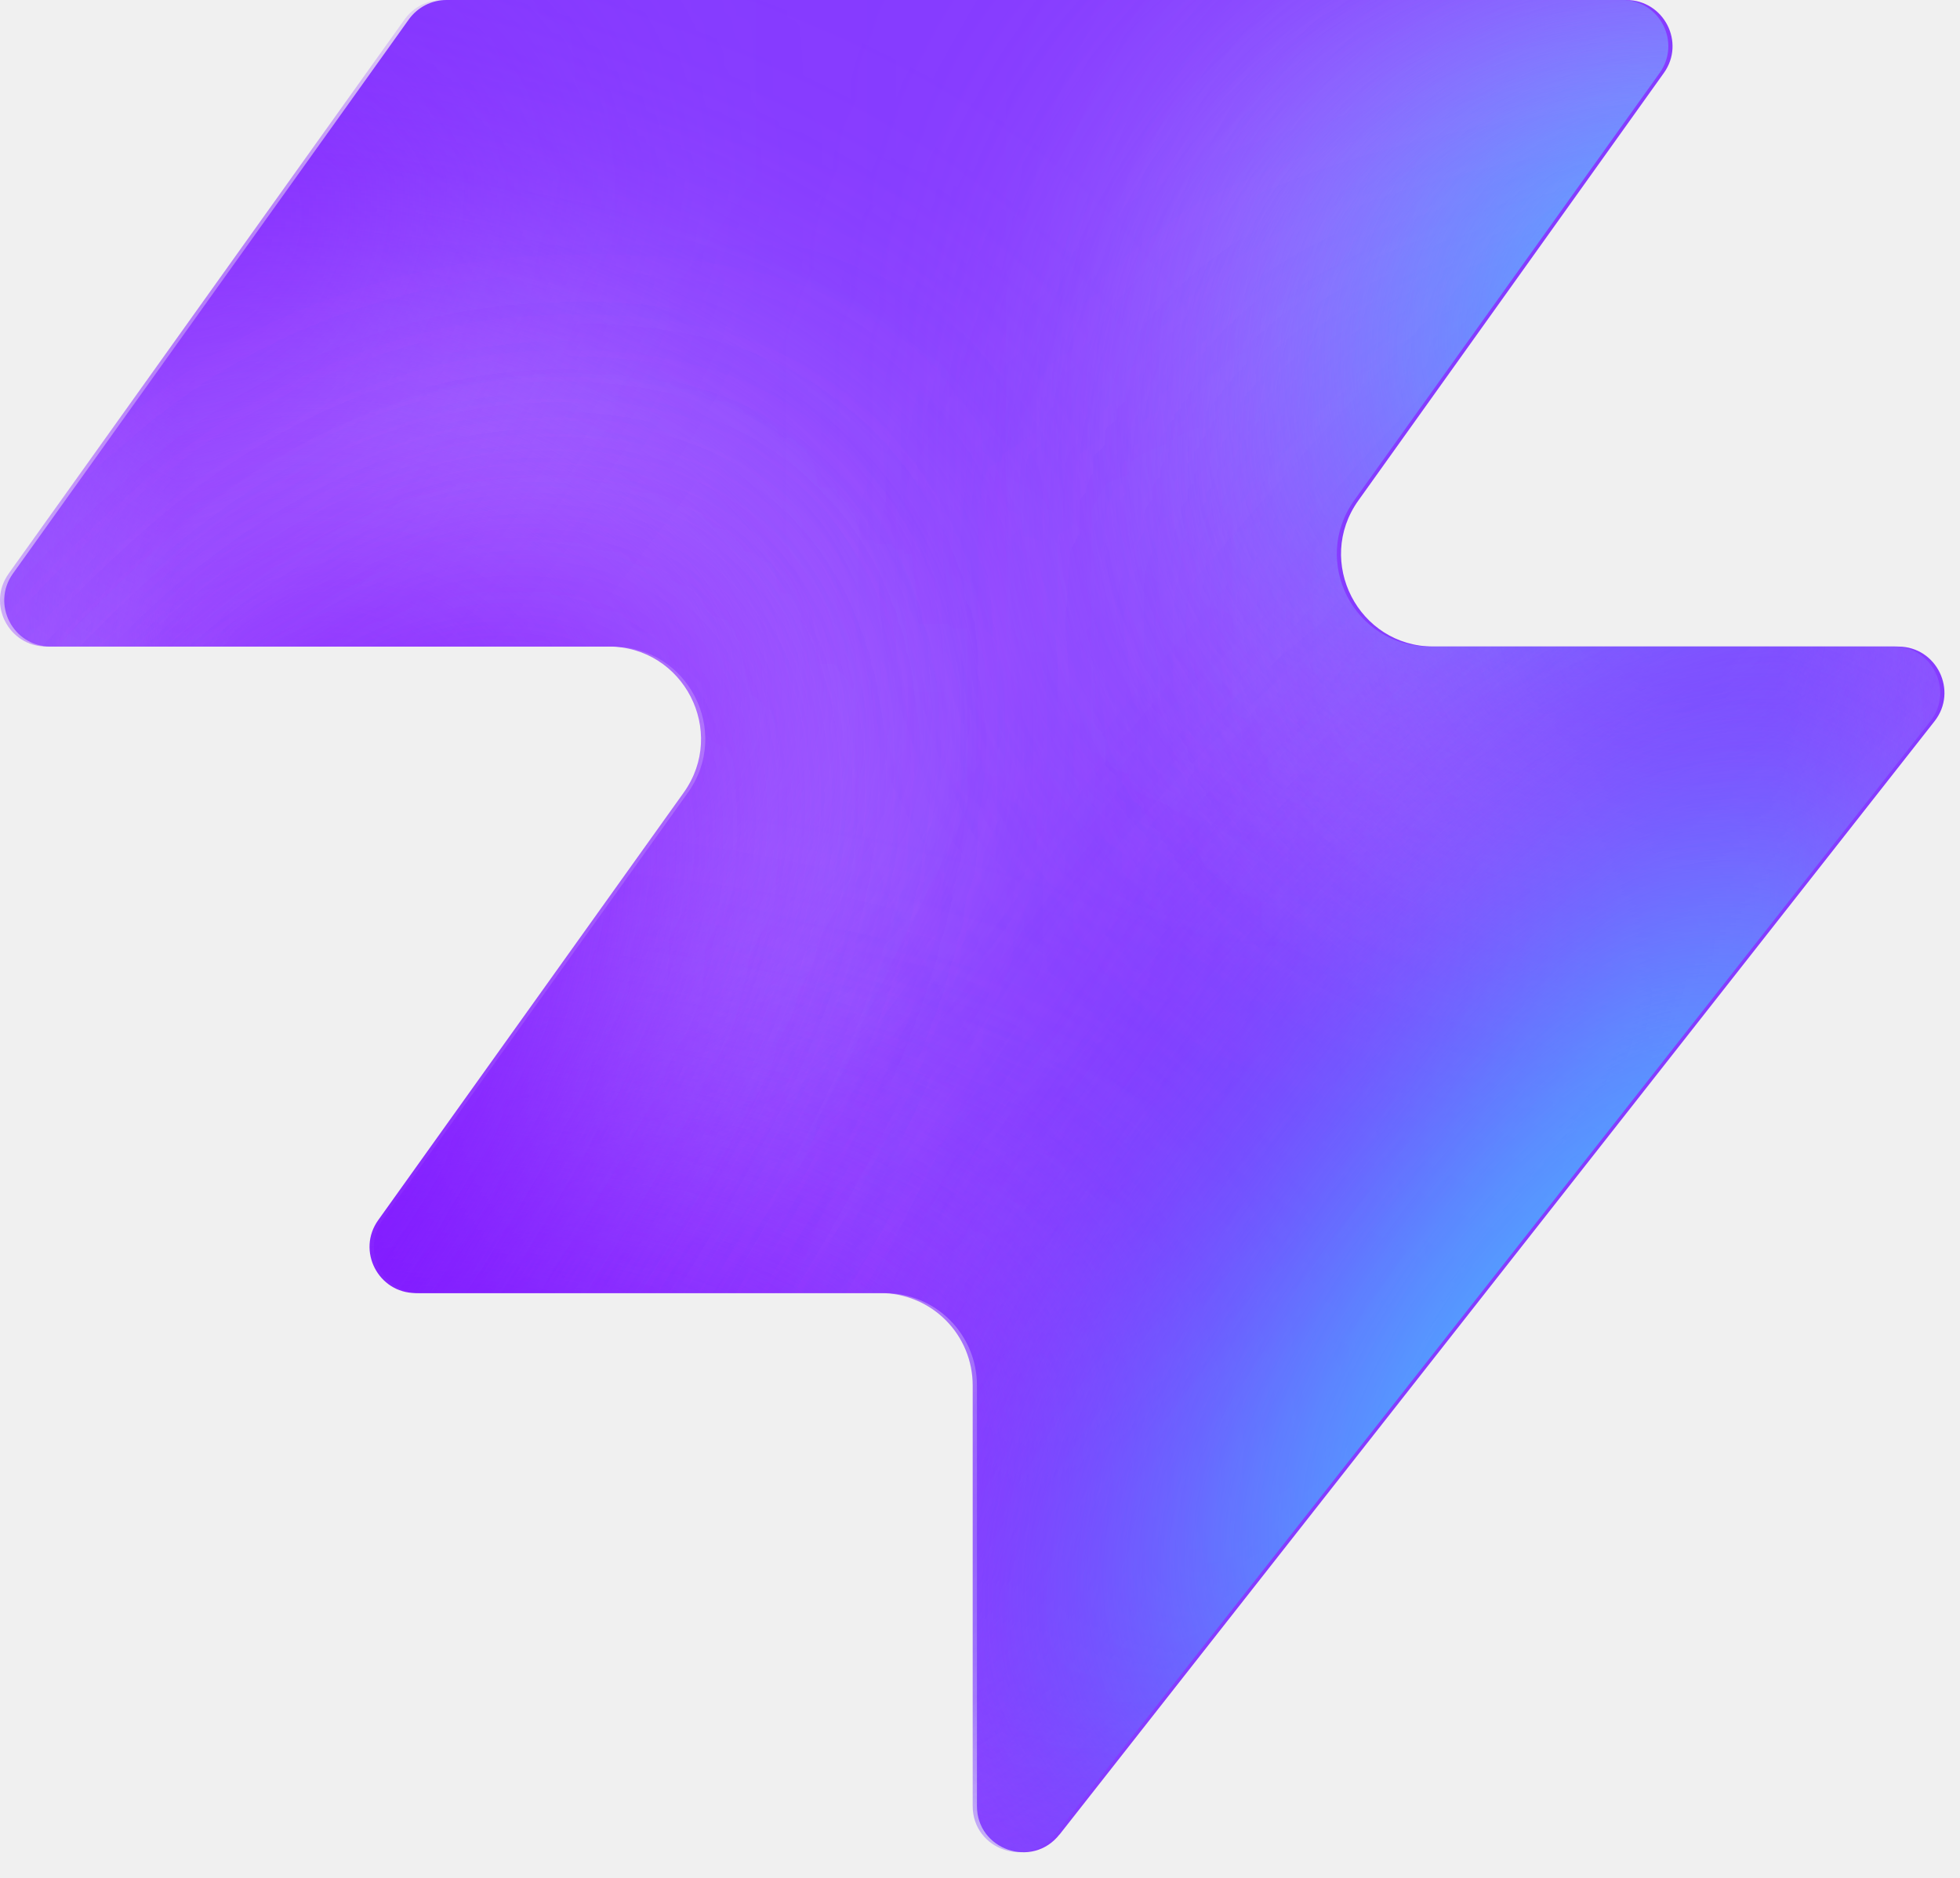
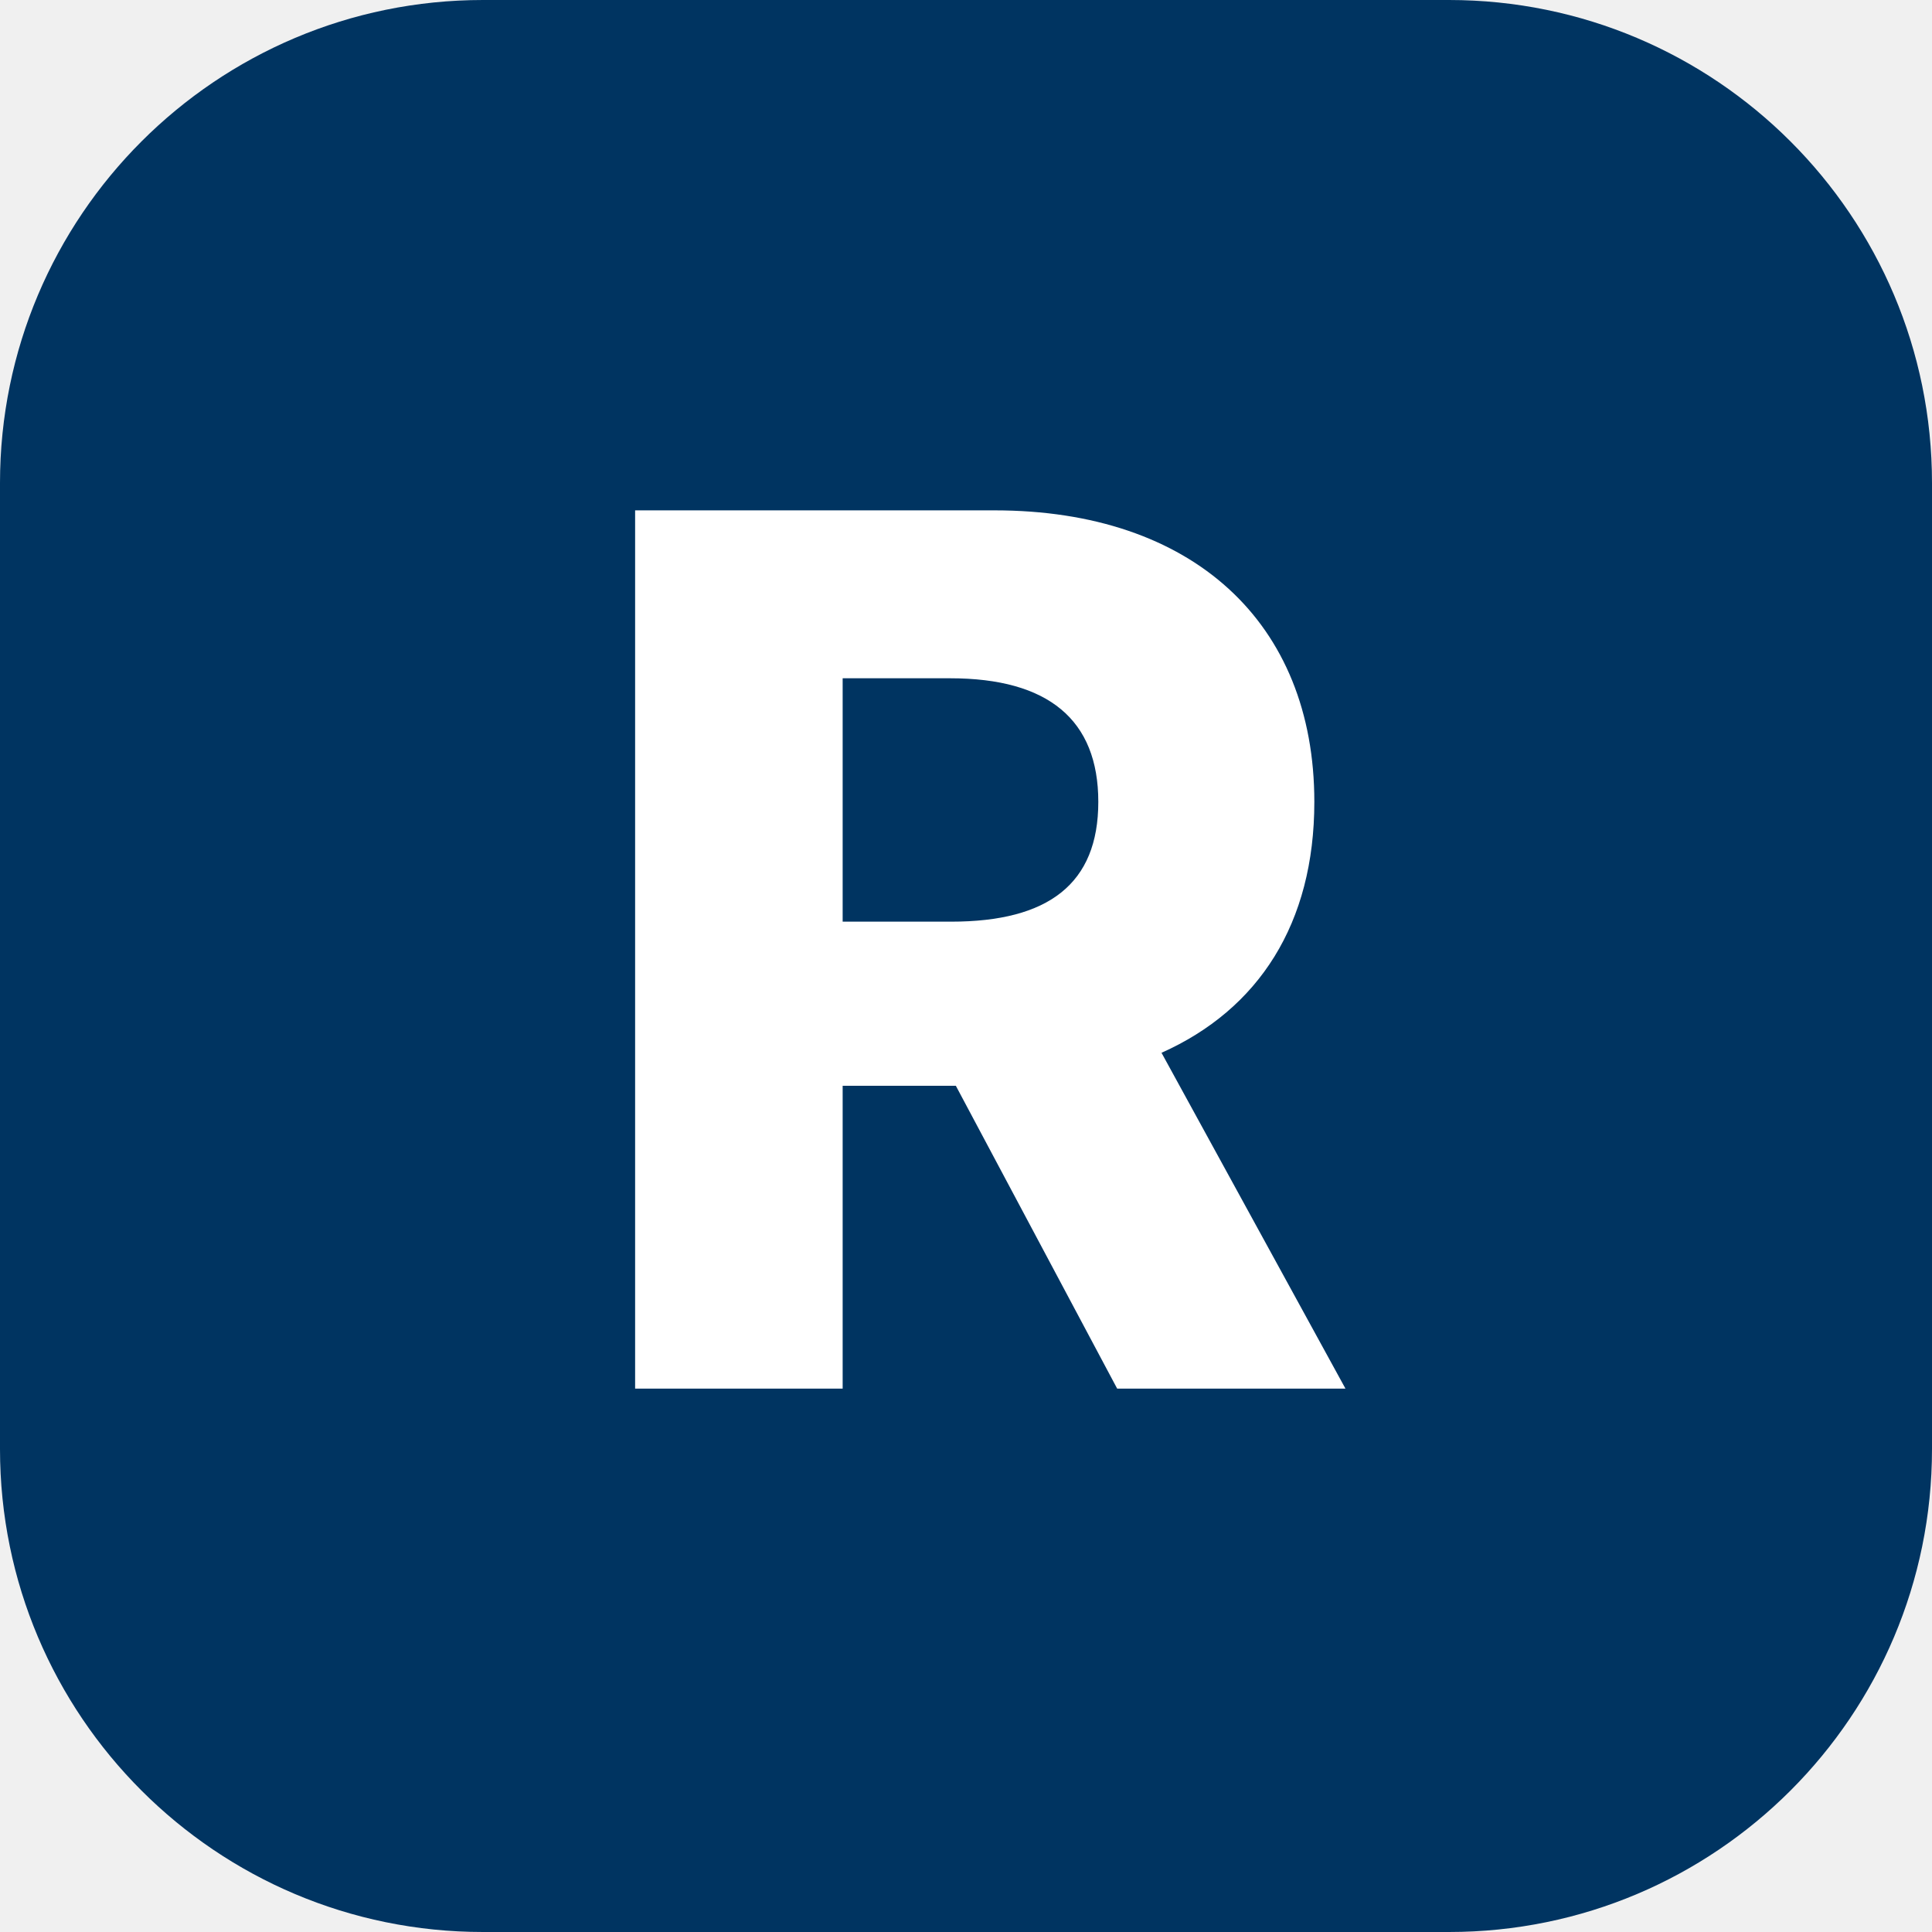
- <svg xmlns="http://www.w3.org/2000/svg" width="48" height="46" fill="none" viewBox="0 0 48 46">
-   <path fill="#863bff" d="M25.946 44.938c-.664.845-2.021.375-2.021-.698V33.937a2.26 2.26 0 0 0-2.262-2.262H10.287c-.92 0-1.456-1.04-.92-1.788l7.48-10.471c1.07-1.497 0-3.578-1.842-3.578H1.237c-.92 0-1.456-1.04-.92-1.788L10.013.474c.214-.297.556-.474.92-.474h28.894c.92 0 1.456 1.04.92 1.788l-7.48 10.471c-1.07 1.498 0 3.579 1.842 3.579h11.377c.943 0 1.473 1.088.89 1.83L25.947 44.94z" style="fill:#863bff;fill:color(display-p3 .525 .23 1);fill-opacity:1" />
-   <mask id="a" width="48" height="46" x="0" y="0" maskUnits="userSpaceOnUse" style="mask-type:alpha">
-     <path fill="#000" d="M25.842 44.938c-.664.844-2.021.375-2.021-.698V33.937a2.26 2.26 0 0 0-2.262-2.262H10.183c-.92 0-1.456-1.04-.92-1.788l7.48-10.471c1.07-1.498 0-3.579-1.842-3.579H1.133c-.92 0-1.456-1.04-.92-1.787L9.91.473c.214-.297.556-.474.92-.474h28.894c.92 0 1.456 1.04.92 1.788l-7.48 10.471c-1.07 1.498 0 3.578 1.842 3.578h11.377c.943 0 1.473 1.088.89 1.832L25.843 44.94z" style="fill:#000;fill-opacity:1" />
-   </mask>
-   <g mask="url(#a)">
-     <g filter="url(#b)">
-       <ellipse cx="5.508" cy="14.704" fill="#ede6ff" rx="5.508" ry="14.704" style="fill:#ede6ff;fill:color(display-p3 .927 .903 1);fill-opacity:1" transform="matrix(.00324 1 1 -.00324 -4.47 31.516)" />
-     </g>
-     <g filter="url(#c)">
-       <ellipse cx="10.399" cy="29.851" fill="#ede6ff" rx="10.399" ry="29.851" style="fill:#ede6ff;fill:color(display-p3 .927 .903 1);fill-opacity:1" transform="matrix(.00324 1 1 -.00324 -39.328 7.883)" />
-     </g>
-     <g filter="url(#d)">
-       <ellipse cx="5.508" cy="30.487" fill="#7e14ff" rx="5.508" ry="30.487" style="fill:#7e14ff;fill:color(display-p3 .492 .077 1);fill-opacity:1" transform="rotate(89.814 -25.913 -14.639)scale(1 -1)" />
-     </g>
-     <g filter="url(#e)">
-       <ellipse cx="5.508" cy="30.599" fill="#7e14ff" rx="5.508" ry="30.599" style="fill:#7e14ff;fill:color(display-p3 .492 .077 1);fill-opacity:1" transform="rotate(89.814 -32.644 -3.334)scale(1 -1)" />
-     </g>
-     <g filter="url(#f)">
-       <ellipse cx="5.508" cy="30.599" fill="#7e14ff" rx="5.508" ry="30.599" style="fill:#7e14ff;fill:color(display-p3 .492 .077 1);fill-opacity:1" transform="matrix(.00324 1 1 -.00324 -34.34 30.47)" />
-     </g>
-     <g filter="url(#g)">
-       <ellipse cx="14.072" cy="22.078" fill="#ede6ff" rx="14.072" ry="22.078" style="fill:#ede6ff;fill:color(display-p3 .927 .903 1);fill-opacity:1" transform="rotate(93.35 24.506 48.493)scale(-1 1)" />
-     </g>
-     <g filter="url(#h)">
-       <ellipse cx="3.47" cy="21.501" fill="#7e14ff" rx="3.47" ry="21.501" style="fill:#7e14ff;fill:color(display-p3 .492 .077 1);fill-opacity:1" transform="rotate(89.009 28.708 47.59)scale(-1 1)" />
-     </g>
-     <g filter="url(#i)">
-       <ellipse cx="3.47" cy="21.501" fill="#7e14ff" rx="3.47" ry="21.501" style="fill:#7e14ff;fill:color(display-p3 .492 .077 1);fill-opacity:1" transform="rotate(89.009 28.708 47.59)scale(-1 1)" />
-     </g>
-     <g filter="url(#j)">
-       <ellipse cx=".387" cy="8.972" fill="#7e14ff" rx="4.407" ry="29.108" style="fill:#7e14ff;fill:color(display-p3 .492 .077 1);fill-opacity:1" transform="rotate(39.51 .387 8.972)" />
-     </g>
-     <g filter="url(#k)">
-       <ellipse cx="47.523" cy="-6.092" fill="#7e14ff" rx="4.407" ry="29.108" style="fill:#7e14ff;fill:color(display-p3 .492 .077 1);fill-opacity:1" transform="rotate(37.892 47.523 -6.092)" />
-     </g>
-     <g filter="url(#l)">
-       <ellipse cx="41.412" cy="6.333" fill="#47bfff" rx="5.971" ry="9.665" style="fill:#47bfff;fill:color(display-p3 .28 .748 1);fill-opacity:1" transform="rotate(37.892 41.412 6.333)" />
-     </g>
-     <g filter="url(#m)">
-       <ellipse cx="-1.879" cy="38.332" fill="#7e14ff" rx="4.407" ry="29.108" style="fill:#7e14ff;fill:color(display-p3 .492 .077 1);fill-opacity:1" transform="rotate(37.892 -1.88 38.332)" />
-     </g>
-     <g filter="url(#n)">
-       <ellipse cx="-1.879" cy="38.332" fill="#7e14ff" rx="4.407" ry="29.108" style="fill:#7e14ff;fill:color(display-p3 .492 .077 1);fill-opacity:1" transform="rotate(37.892 -1.88 38.332)" />
-     </g>
-     <g filter="url(#o)">
-       <ellipse cx="35.651" cy="29.907" fill="#7e14ff" rx="4.407" ry="29.108" style="fill:#7e14ff;fill:color(display-p3 .492 .077 1);fill-opacity:1" transform="rotate(37.892 35.651 29.907)" />
-     </g>
-     <g filter="url(#p)">
-       <ellipse cx="38.418" cy="32.4" fill="#47bfff" rx="5.971" ry="15.297" style="fill:#47bfff;fill:color(display-p3 .28 .748 1);fill-opacity:1" transform="rotate(37.892 38.418 32.4)" />
-     </g>
-   </g>
-   <defs>
-     <filter id="b" width="60.045" height="41.654" x="-19.77" y="16.149" color-interpolation-filters="sRGB" filterUnits="userSpaceOnUse">
-       <feFlood flood-opacity="0" result="BackgroundImageFix" />
-       <feBlend in="SourceGraphic" in2="BackgroundImageFix" result="shape" />
-       <feGaussianBlur result="effect1_foregroundBlur_2002_17158" stdDeviation="7.659" />
-     </filter>
-     <filter id="c" width="90.34" height="51.437" x="-54.613" y="-7.533" color-interpolation-filters="sRGB" filterUnits="userSpaceOnUse">
-       <feFlood flood-opacity="0" result="BackgroundImageFix" />
-       <feBlend in="SourceGraphic" in2="BackgroundImageFix" result="shape" />
-       <feGaussianBlur result="effect1_foregroundBlur_2002_17158" stdDeviation="7.659" />
-     </filter>
-     <filter id="d" width="79.355" height="29.4" x="-49.64" y="2.03" color-interpolation-filters="sRGB" filterUnits="userSpaceOnUse">
-       <feFlood flood-opacity="0" result="BackgroundImageFix" />
-       <feBlend in="SourceGraphic" in2="BackgroundImageFix" result="shape" />
-       <feGaussianBlur result="effect1_foregroundBlur_2002_17158" stdDeviation="4.596" />
-     </filter>
-     <filter id="e" width="79.579" height="29.4" x="-45.045" y="20.029" color-interpolation-filters="sRGB" filterUnits="userSpaceOnUse">
-       <feFlood flood-opacity="0" result="BackgroundImageFix" />
-       <feBlend in="SourceGraphic" in2="BackgroundImageFix" result="shape" />
-       <feGaussianBlur result="effect1_foregroundBlur_2002_17158" stdDeviation="4.596" />
-     </filter>
-     <filter id="f" width="79.579" height="29.4" x="-43.513" y="21.178" color-interpolation-filters="sRGB" filterUnits="userSpaceOnUse">
-       <feFlood flood-opacity="0" result="BackgroundImageFix" />
-       <feBlend in="SourceGraphic" in2="BackgroundImageFix" result="shape" />
-       <feGaussianBlur result="effect1_foregroundBlur_2002_17158" stdDeviation="4.596" />
-     </filter>
-     <filter id="g" width="74.749" height="58.852" x="15.756" y="-17.901" color-interpolation-filters="sRGB" filterUnits="userSpaceOnUse">
-       <feFlood flood-opacity="0" result="BackgroundImageFix" />
-       <feBlend in="SourceGraphic" in2="BackgroundImageFix" result="shape" />
-       <feGaussianBlur result="effect1_foregroundBlur_2002_17158" stdDeviation="7.659" />
-     </filter>
-     <filter id="h" width="61.377" height="25.362" x="23.548" y="2.284" color-interpolation-filters="sRGB" filterUnits="userSpaceOnUse">
-       <feFlood flood-opacity="0" result="BackgroundImageFix" />
-       <feBlend in="SourceGraphic" in2="BackgroundImageFix" result="shape" />
-       <feGaussianBlur result="effect1_foregroundBlur_2002_17158" stdDeviation="4.596" />
-     </filter>
-     <filter id="i" width="61.377" height="25.362" x="23.548" y="2.284" color-interpolation-filters="sRGB" filterUnits="userSpaceOnUse">
-       <feFlood flood-opacity="0" result="BackgroundImageFix" />
-       <feBlend in="SourceGraphic" in2="BackgroundImageFix" result="shape" />
-       <feGaussianBlur result="effect1_foregroundBlur_2002_17158" stdDeviation="4.596" />
-     </filter>
-     <filter id="j" width="56.045" height="63.649" x="-27.636" y="-22.853" color-interpolation-filters="sRGB" filterUnits="userSpaceOnUse">
-       <feFlood flood-opacity="0" result="BackgroundImageFix" />
-       <feBlend in="SourceGraphic" in2="BackgroundImageFix" result="shape" />
-       <feGaussianBlur result="effect1_foregroundBlur_2002_17158" stdDeviation="4.596" />
-     </filter>
-     <filter id="k" width="54.814" height="64.646" x="20.116" y="-38.415" color-interpolation-filters="sRGB" filterUnits="userSpaceOnUse">
-       <feFlood flood-opacity="0" result="BackgroundImageFix" />
-       <feBlend in="SourceGraphic" in2="BackgroundImageFix" result="shape" />
-       <feGaussianBlur result="effect1_foregroundBlur_2002_17158" stdDeviation="4.596" />
-     </filter>
-     <filter id="l" width="33.541" height="35.313" x="24.641" y="-11.323" color-interpolation-filters="sRGB" filterUnits="userSpaceOnUse">
-       <feFlood flood-opacity="0" result="BackgroundImageFix" />
-       <feBlend in="SourceGraphic" in2="BackgroundImageFix" result="shape" />
-       <feGaussianBlur result="effect1_foregroundBlur_2002_17158" stdDeviation="4.596" />
-     </filter>
-     <filter id="m" width="54.814" height="64.646" x="-29.286" y="6.009" color-interpolation-filters="sRGB" filterUnits="userSpaceOnUse">
-       <feFlood flood-opacity="0" result="BackgroundImageFix" />
-       <feBlend in="SourceGraphic" in2="BackgroundImageFix" result="shape" />
-       <feGaussianBlur result="effect1_foregroundBlur_2002_17158" stdDeviation="4.596" />
-     </filter>
-     <filter id="n" width="54.814" height="64.646" x="-29.286" y="6.009" color-interpolation-filters="sRGB" filterUnits="userSpaceOnUse">
-       <feFlood flood-opacity="0" result="BackgroundImageFix" />
-       <feBlend in="SourceGraphic" in2="BackgroundImageFix" result="shape" />
-       <feGaussianBlur result="effect1_foregroundBlur_2002_17158" stdDeviation="4.596" />
-     </filter>
-     <filter id="o" width="54.814" height="64.646" x="8.244" y="-2.416" color-interpolation-filters="sRGB" filterUnits="userSpaceOnUse">
-       <feFlood flood-opacity="0" result="BackgroundImageFix" />
-       <feBlend in="SourceGraphic" in2="BackgroundImageFix" result="shape" />
-       <feGaussianBlur result="effect1_foregroundBlur_2002_17158" stdDeviation="4.596" />
-     </filter>
-     <filter id="p" width="39.409" height="43.623" x="18.713" y="10.588" color-interpolation-filters="sRGB" filterUnits="userSpaceOnUse">
-       <feFlood flood-opacity="0" result="BackgroundImageFix" />
-       <feBlend in="SourceGraphic" in2="BackgroundImageFix" result="shape" />
-       <feGaussianBlur result="effect1_foregroundBlur_2002_17158" stdDeviation="4.596" />
-     </filter>
-   </defs>
+ <svg xmlns="http://www.w3.org/2000/svg" width="32" height="32" viewBox="0 0 32 32">
+   <rect width="32" height="32" rx="8" fill="#003461" />
+   <text x="16" y="23" text-anchor="middle" font-family="-apple-system, BlinkMacSystemFont, 'Segoe UI', sans-serif" font-weight="800" font-size="20" letter-spacing="-1" fill="#ffffff">R</text>
</svg>
